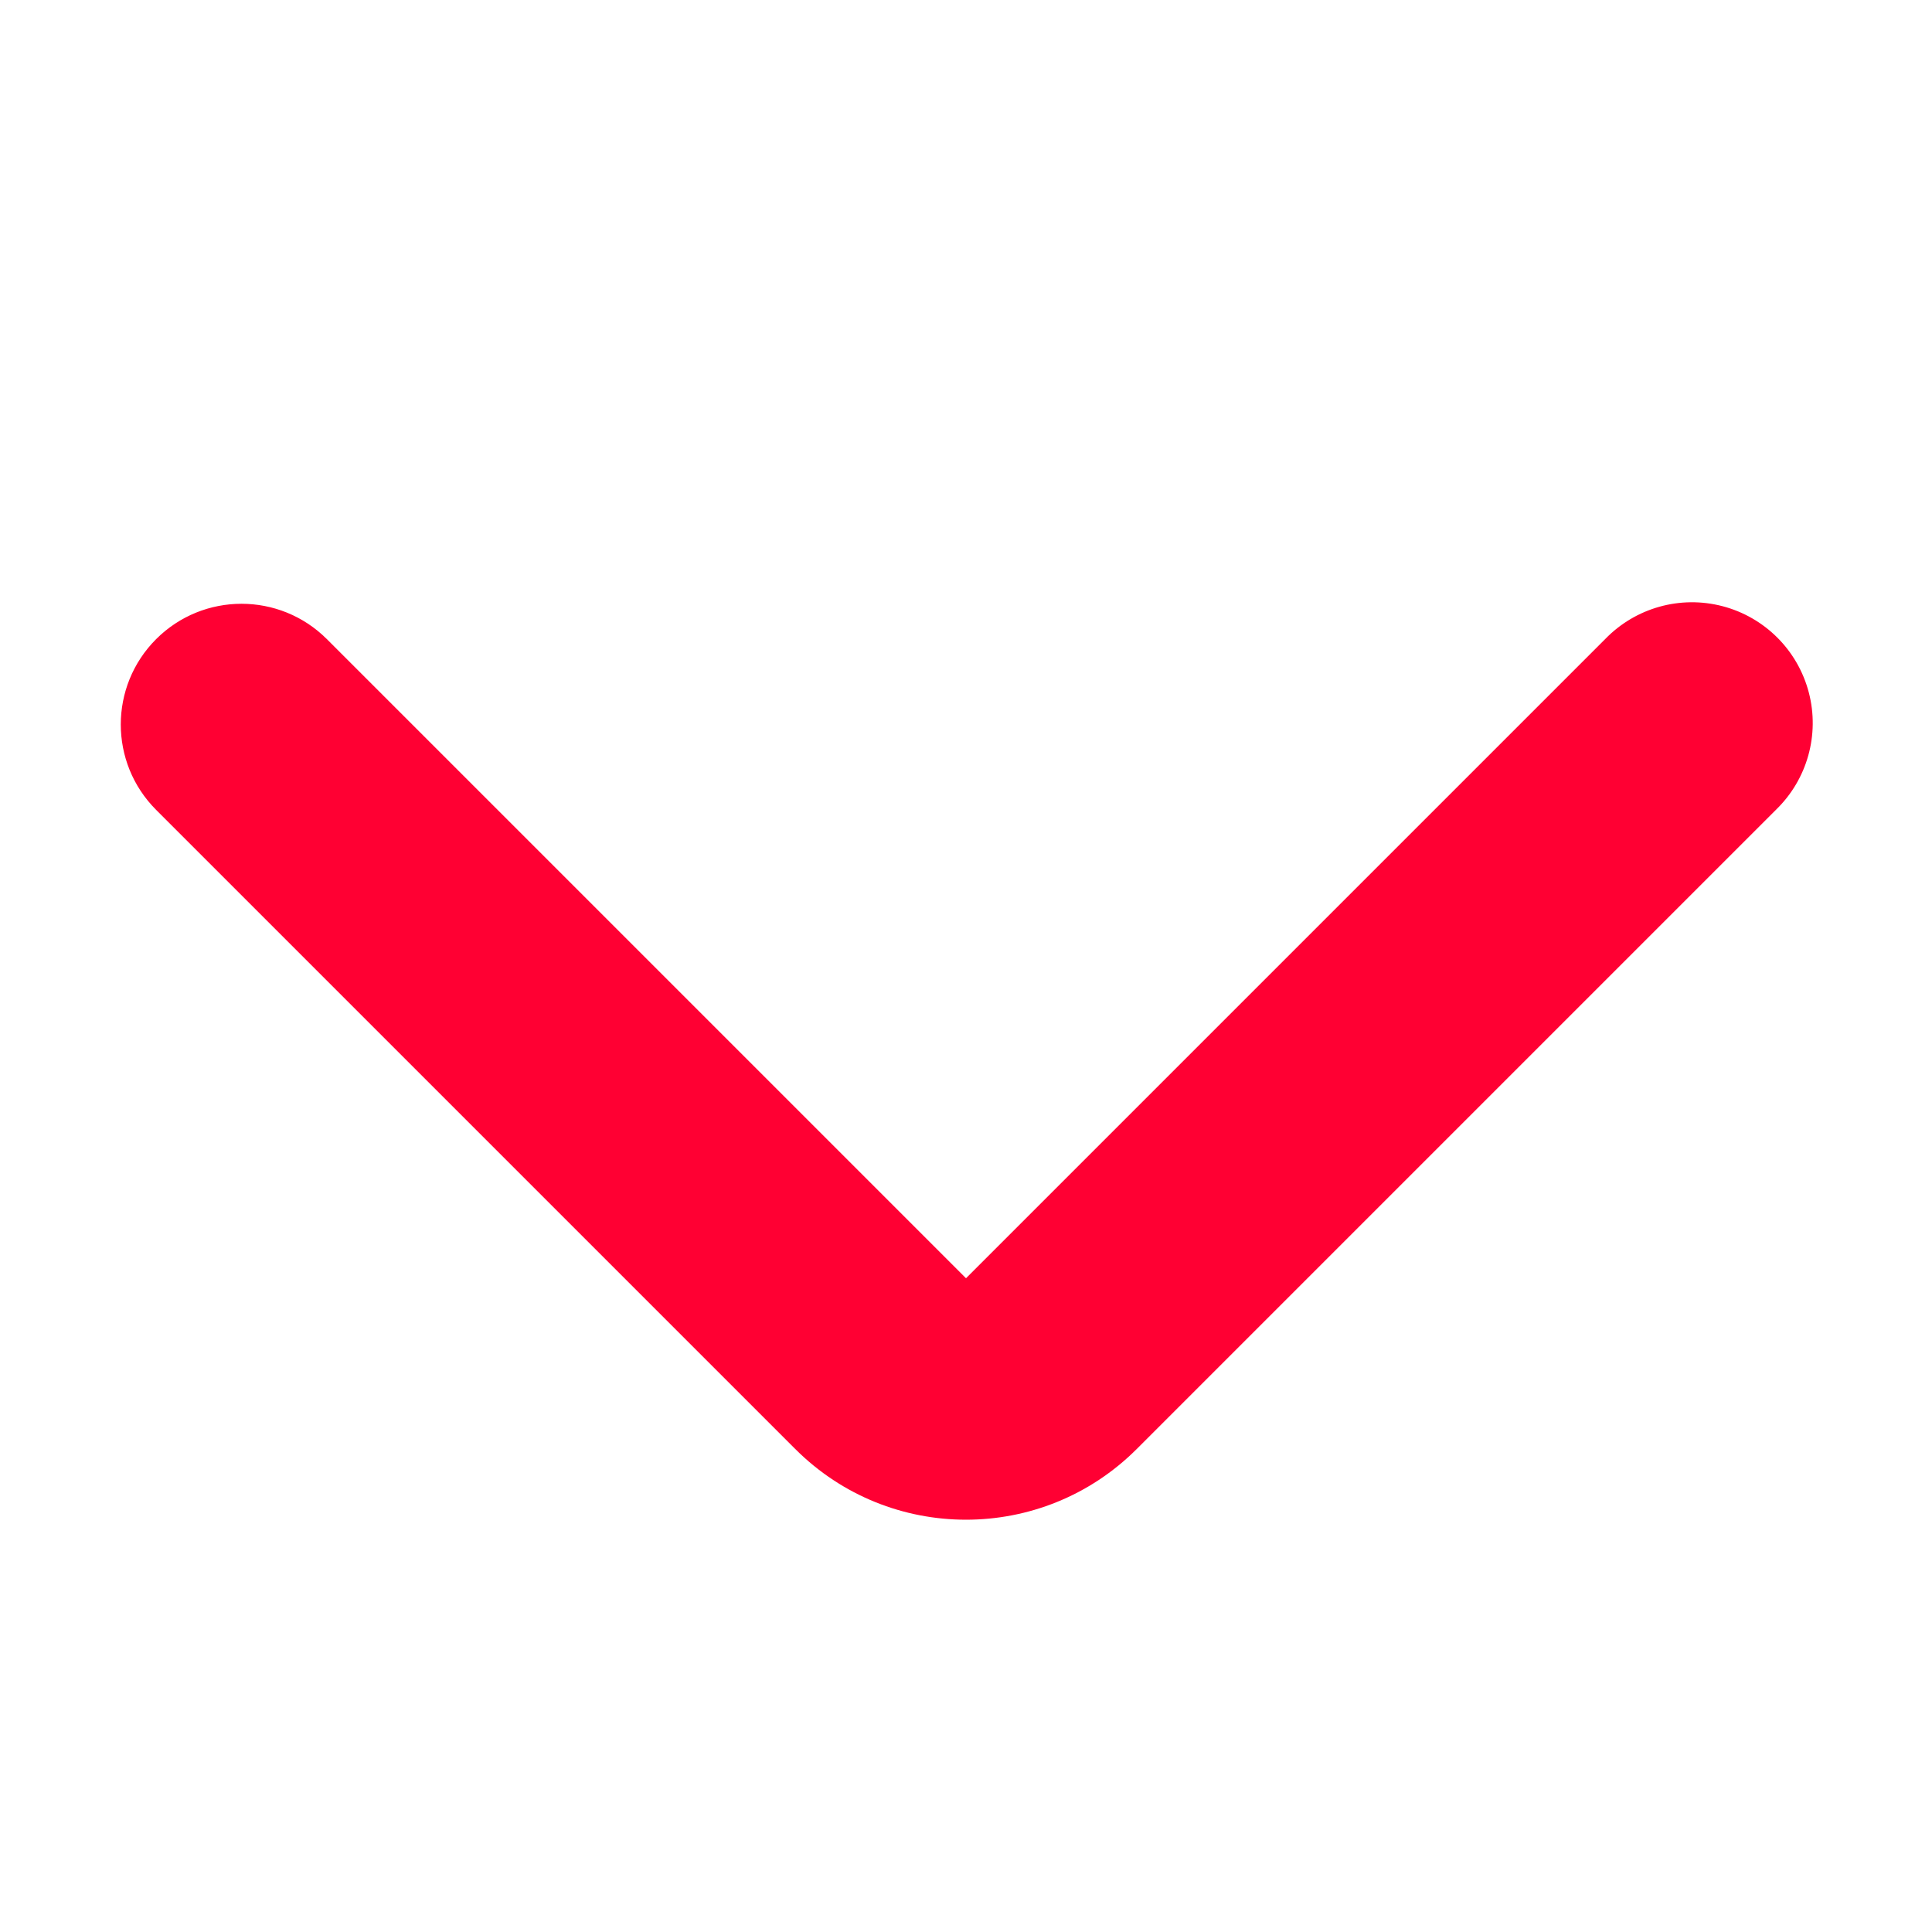
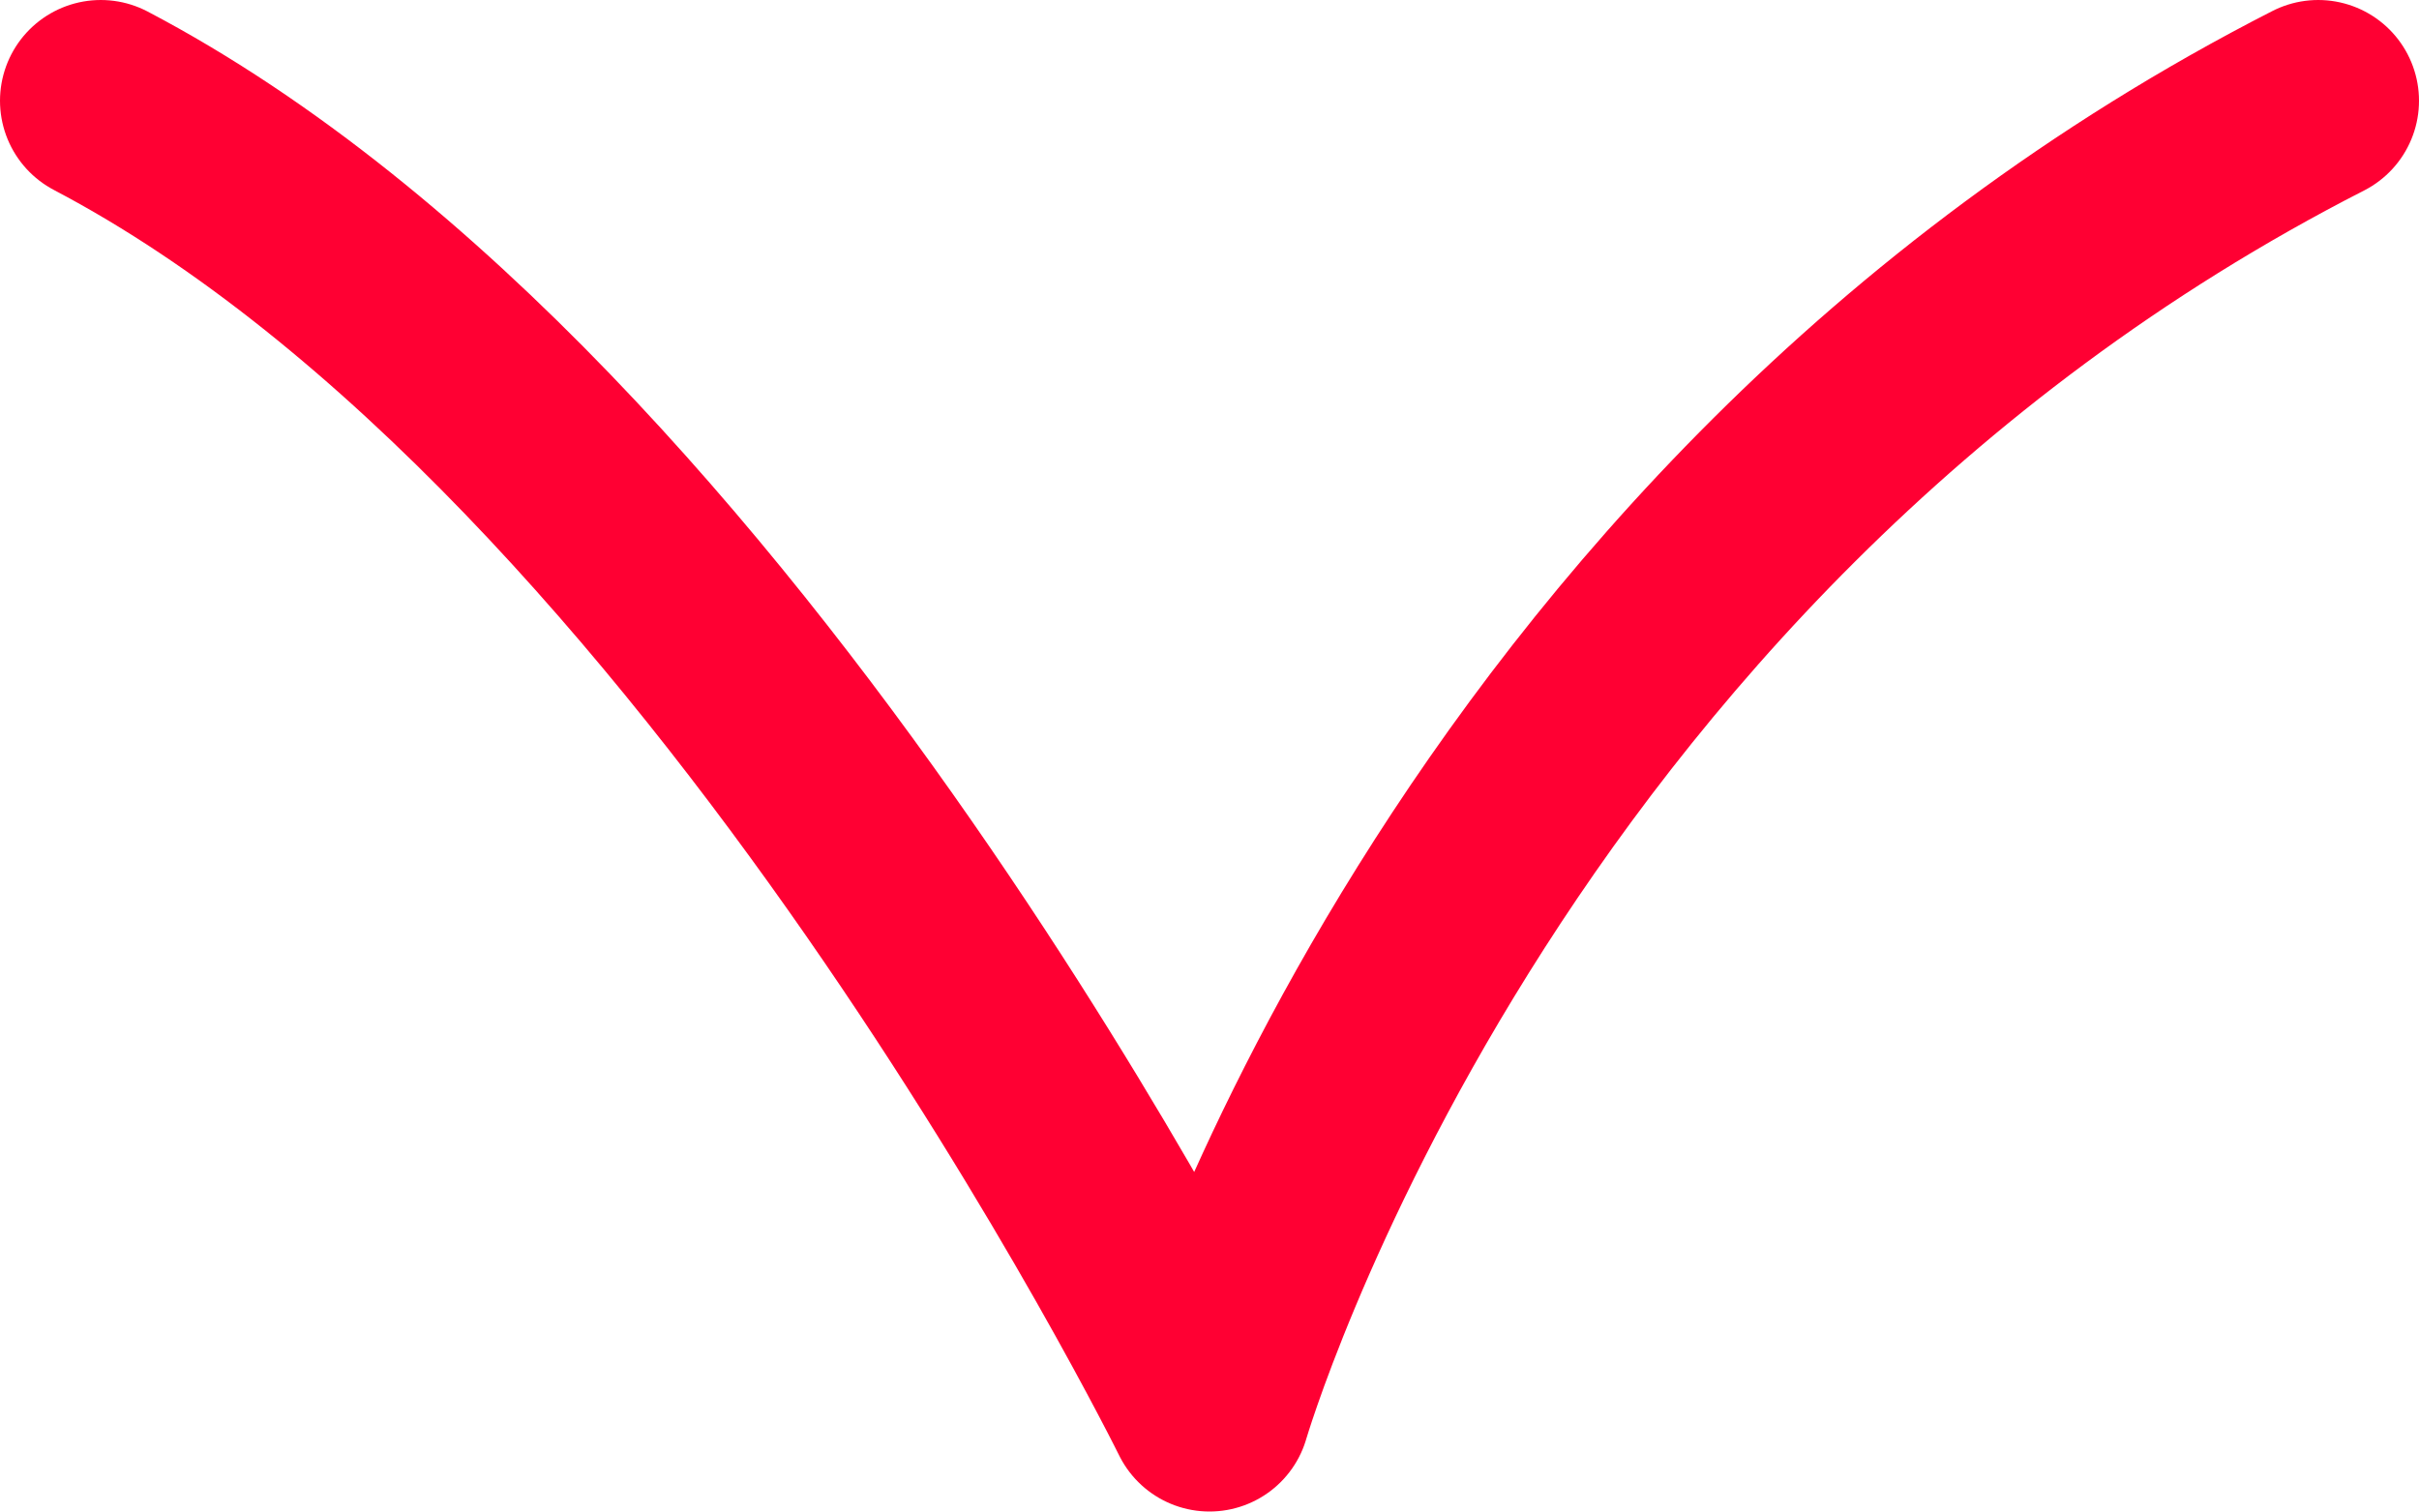
- <svg xmlns="http://www.w3.org/2000/svg" width="16" height="16">
-   <path fill="#FF0033" d="M1.293 5.293a1 1 0 0 1 1.414 0L8 10.586l5.293-5.293a1 1 0 1 1 1.414 1.414L9.414 12a2 2 0 0 1-2.828 0L1.293 6.707a1 1 0 0 1 0-1.414z" />
+ <svg xmlns="http://www.w3.org/2000/svg" width="24" height="15" viewBox="0 0 24 15" fill="none">
+   <path d="M1 1C7.188 4.25 12 14 12 14C12 14 14.521 5.333 23 1" stroke="#FF0033" stroke-width="2" stroke-linecap="round" stroke-linejoin="round" />
</svg>
